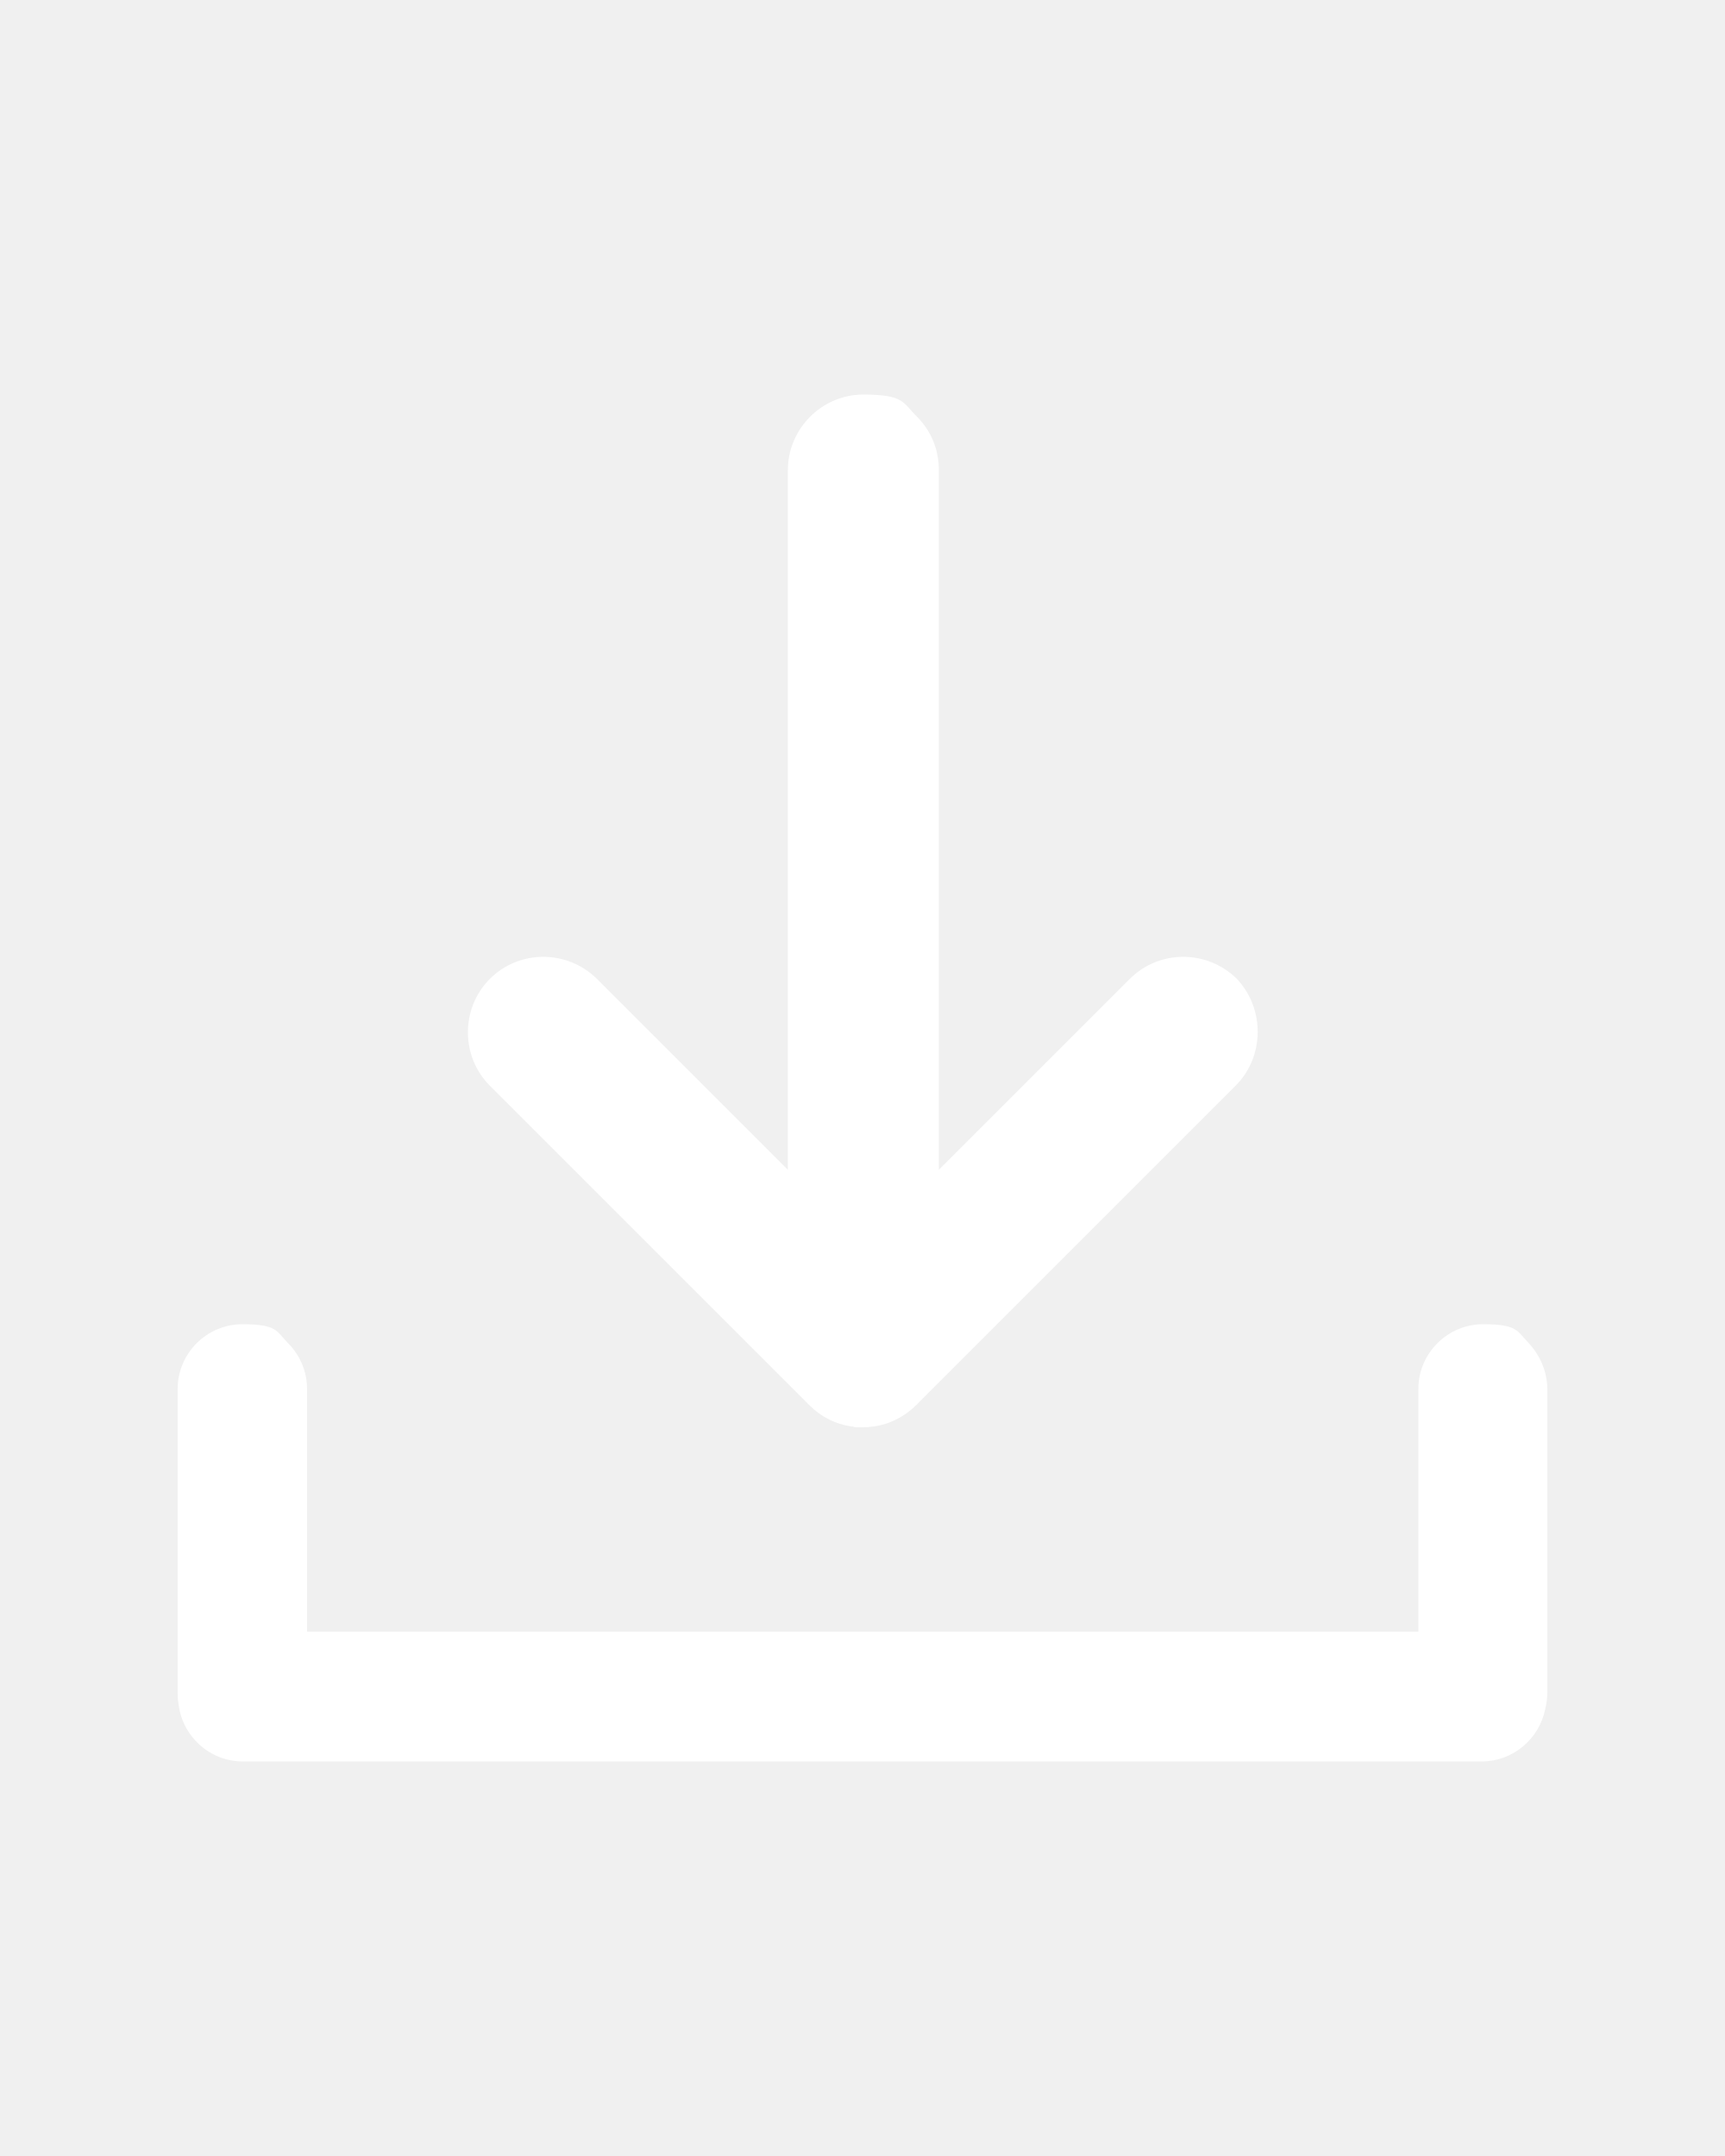
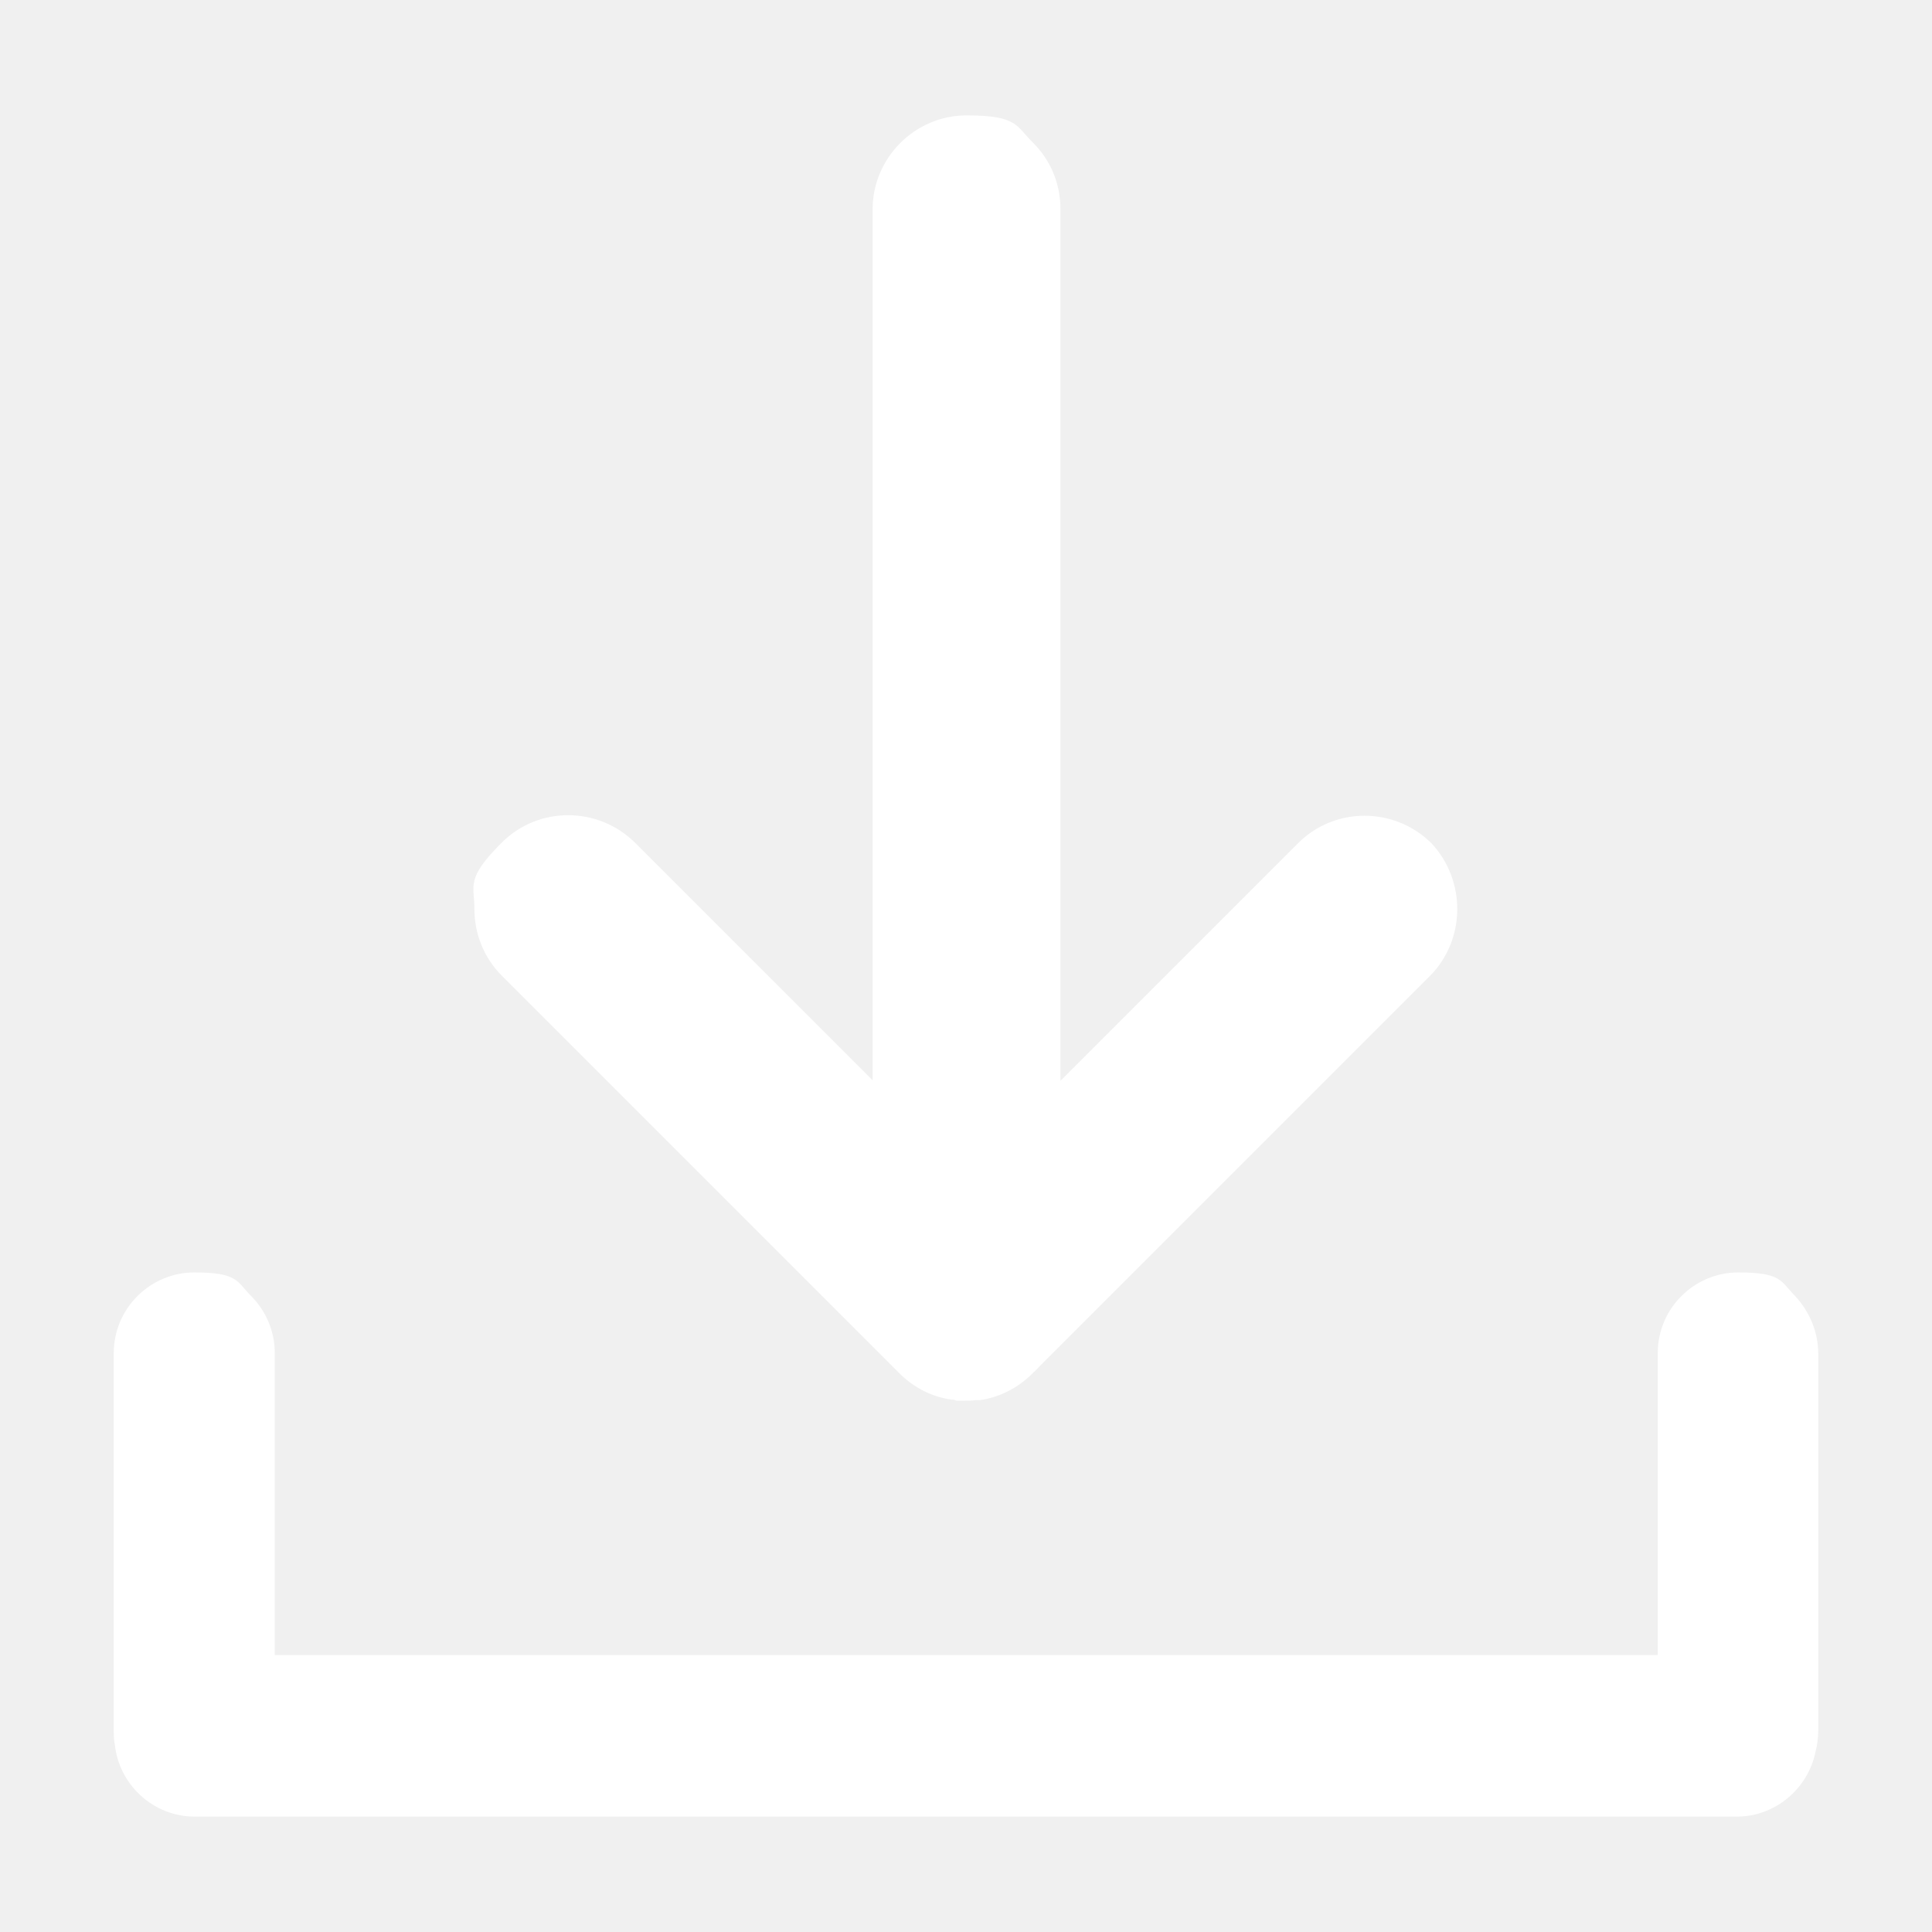
- <svg xmlns="http://www.w3.org/2000/svg" id="Layer_1" version="1.1" viewBox="0 0 400 500">
+ <svg xmlns="http://www.w3.org/2000/svg" id="Layer_1" version="1.1" viewBox="0 0 360 360">
  <defs>
    <style>
      .st0 {
        fill: #fff;
      }
    </style>
  </defs>
-   <path class="st0" d="M358.8,322.2v70.3c0,1.4-.2,2.7-.5,3.9h0c-1.4,6.9-7.5,12.1-14.7,12.1H56.3c-7.7,0-14.1-5.9-14.9-13.4-.2-.9-.2-1.7-.2-2.7v-70.3c0-8.3,6.8-15,15-15s7.9,1.7,10.6,4.4c2.7,2.7,4.4,6.5,4.4,10.6v56.3h257.7v-56.3c0-8.3,6.8-15,15-15s7.9,1.7,10.6,4.4c2.6,2.8,4.3,6.6,4.3,10.7Z" />
-   <path class="st0" d="M286.5,251.8l-73.7,73.7c-.1.2-.3.3-.4.4-2.7,2.7-6.2,4.4-9.7,4.9-.3,0-.6.1-.9.1-.6.1-1.2.1-1.8.1h-1.7c-.3-.1-.6-.2-.9-.2-3.6-.5-7-2.2-9.7-4.9-.1-.1-.3-.3-.4-.4l-73.7-73.7c-3.4-3.4-5.1-7.9-5.1-12.4s1.7-9,5.1-12.4c6.8-6.8,17.9-6.8,24.8,0l44.3,44.3V109c0-9.6,7.9-17.5,17.5-17.5s9.2,2,12.4,5.1c3.2,3.2,5.1,7.5,5.1,12.4v162.3l44.3-44.3c6.8-6.8,17.9-6.8,24.8,0,6.5,6.9,6.5,18-.3,24.8Z" />
+   <path class="st0" d="M334.5,241.5c-2.7-2.7-2.4-4.4-10.6-4.4s-15,6.7-15,15v56.3H51.2v-56.3c0-4.1-1.7-7.9-4.4-10.6-2.7-2.7-2.4-4.4-10.6-4.4s-15,6.7-15,15v70.3c0,1,0,1.8.2,2.7.8,7.5,7.2,13.4,14.9,13.4h287.3c7.2,0,13.3-5.2,14.7-12.1.3-1.2.5-2.5.5-3.9v-70.3h0c0-4.1-1.7-7.9-4.3-10.7Z" />
+   <path class="st0" d="M167.2,255.5l.4.4c2.7,2.7,6.1,4.4,9.7,4.9.3,0,.6,0,.9.2h1.7c.6,0,1.2,0,1.8-.1.3,0,.6,0,.9,0,3.5-.5,7-2.2,9.7-4.9s.3-.2.4-.4l73.7-73.7h0c6.8-6.8,6.8-17.9.3-24.8-6.9-6.8-18-6.8-24.8,0l-44.3,44.3V39c0-4.9-1.9-9.2-5.1-12.4-3.2-3.1-2.8-5.1-12.4-5.1s-17.5,7.9-17.5,17.5v162.3l-44.3-44.3c-6.9-6.8-18-6.8-24.8,0s-5.1,7.9-5.1,12.4,1.7,9,5.1,12.4l73.7,73.7Z" />
</svg>
